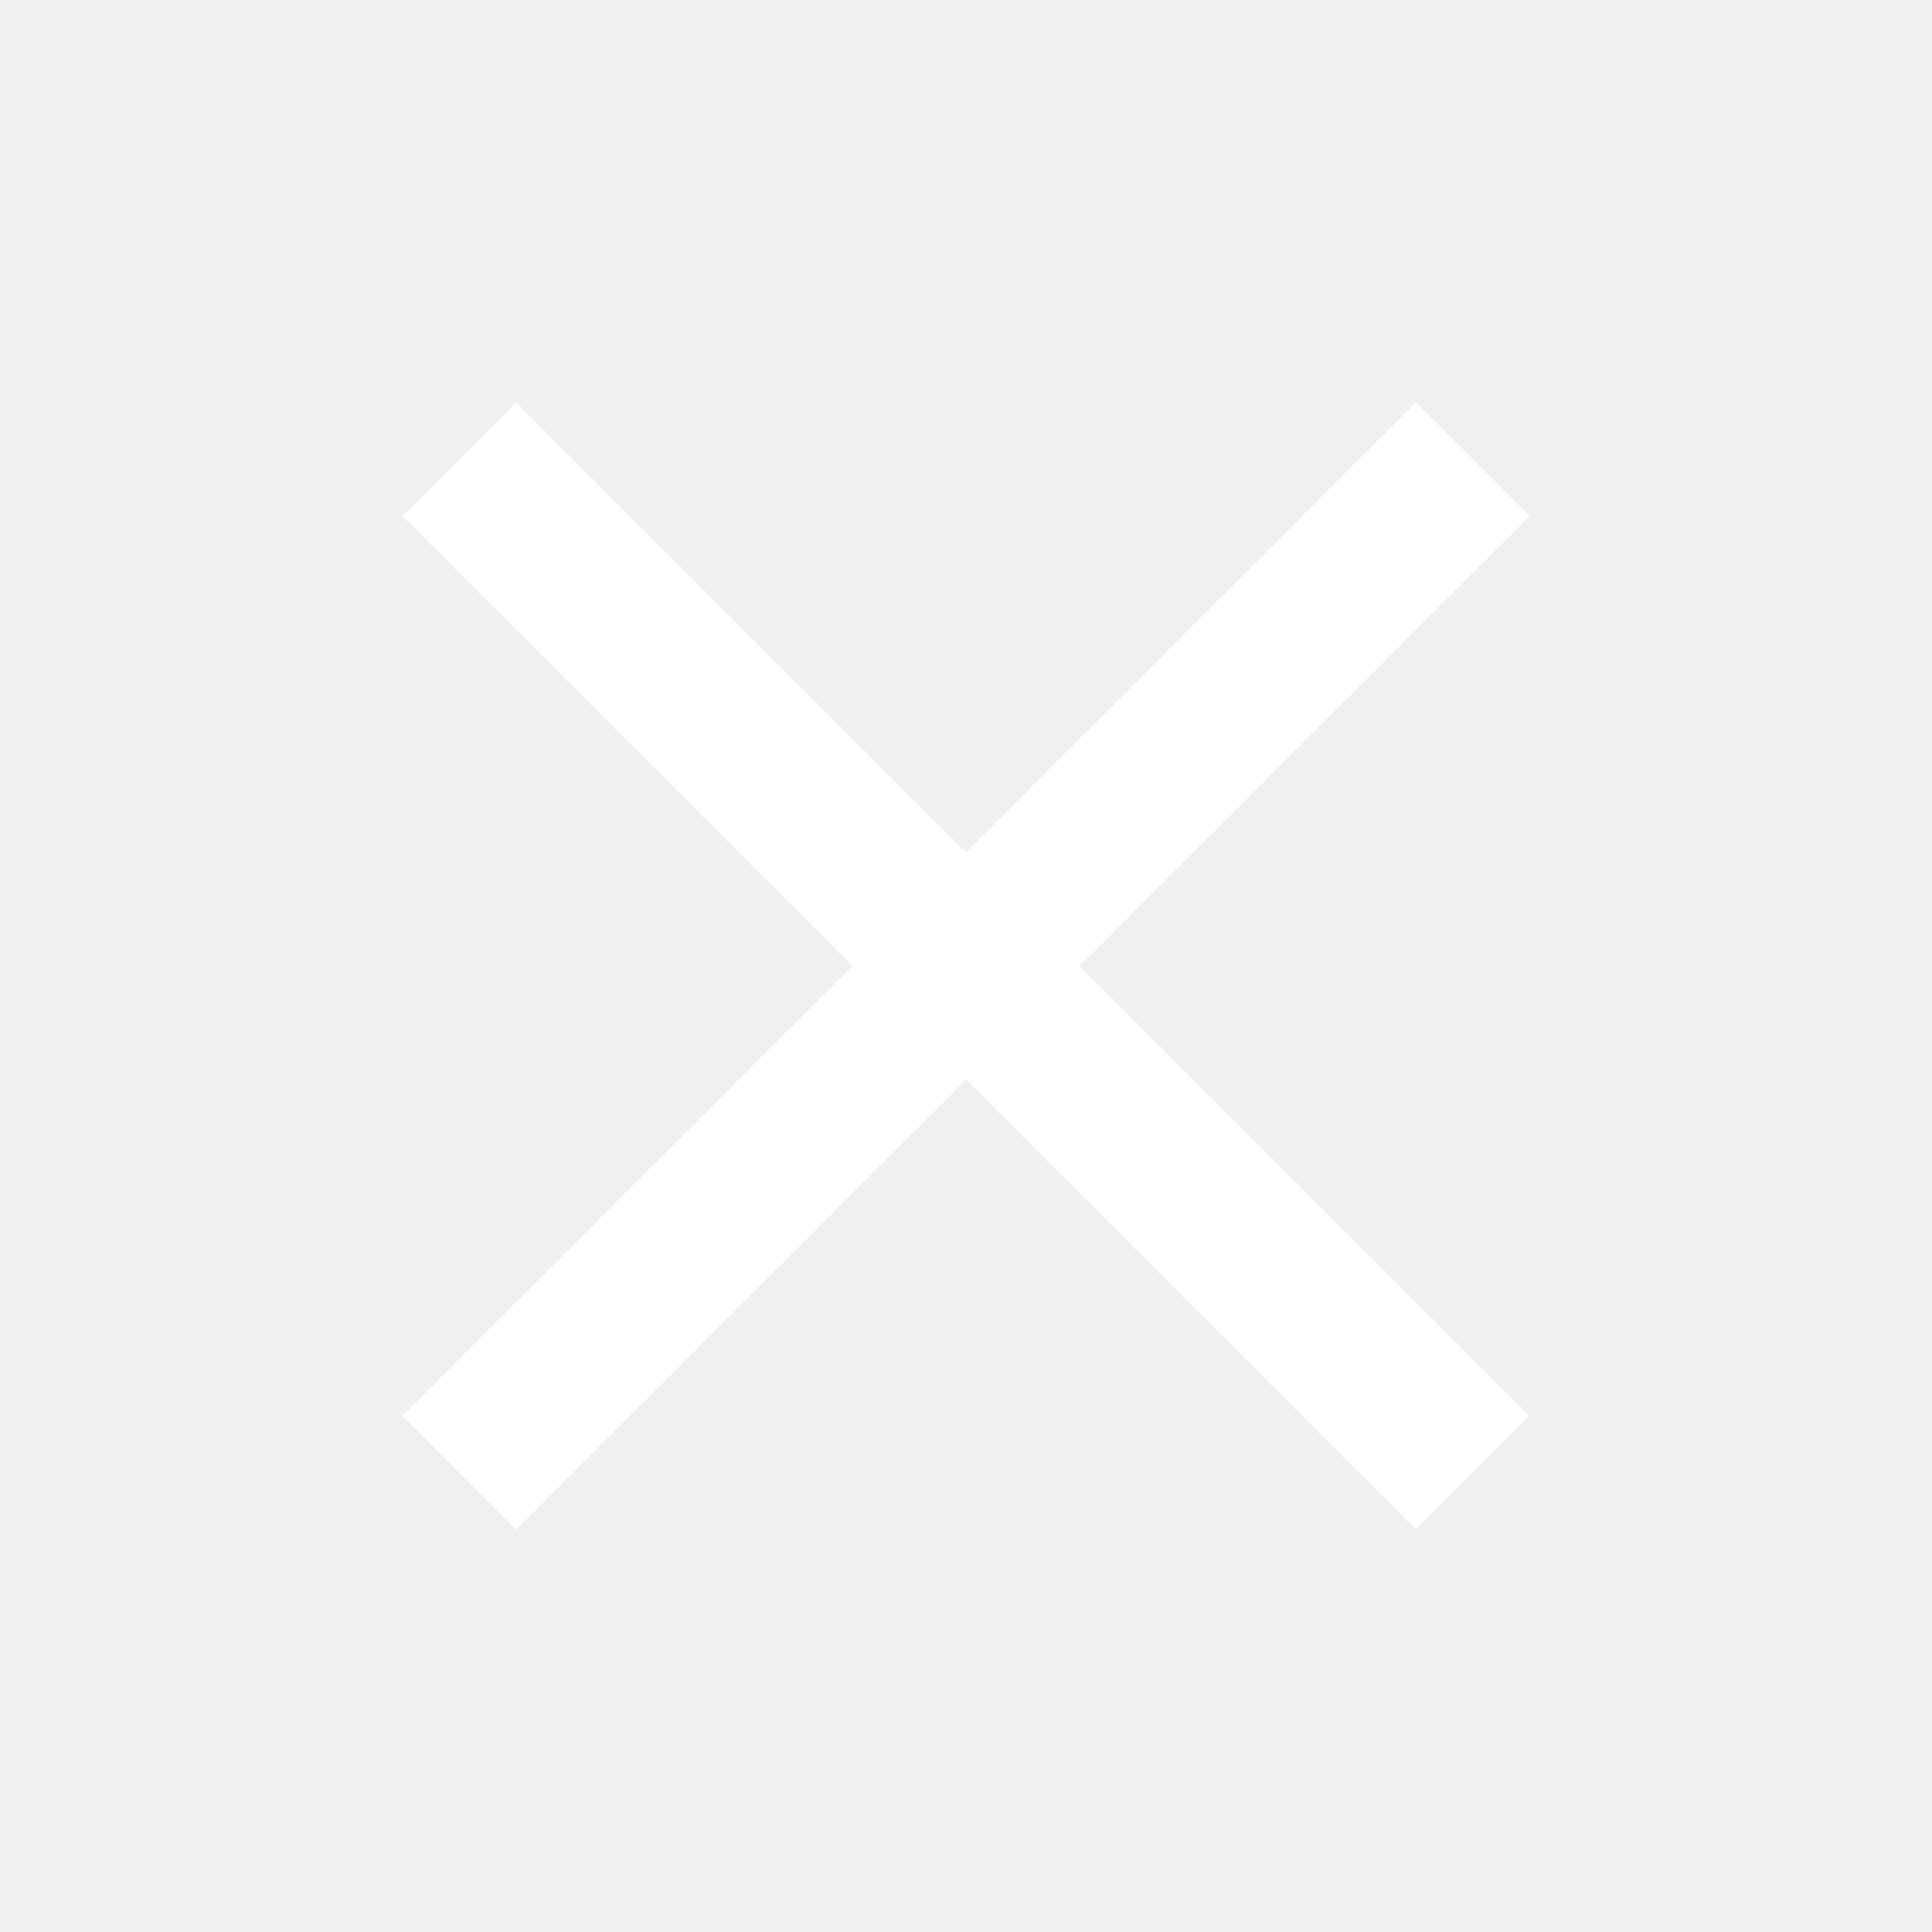
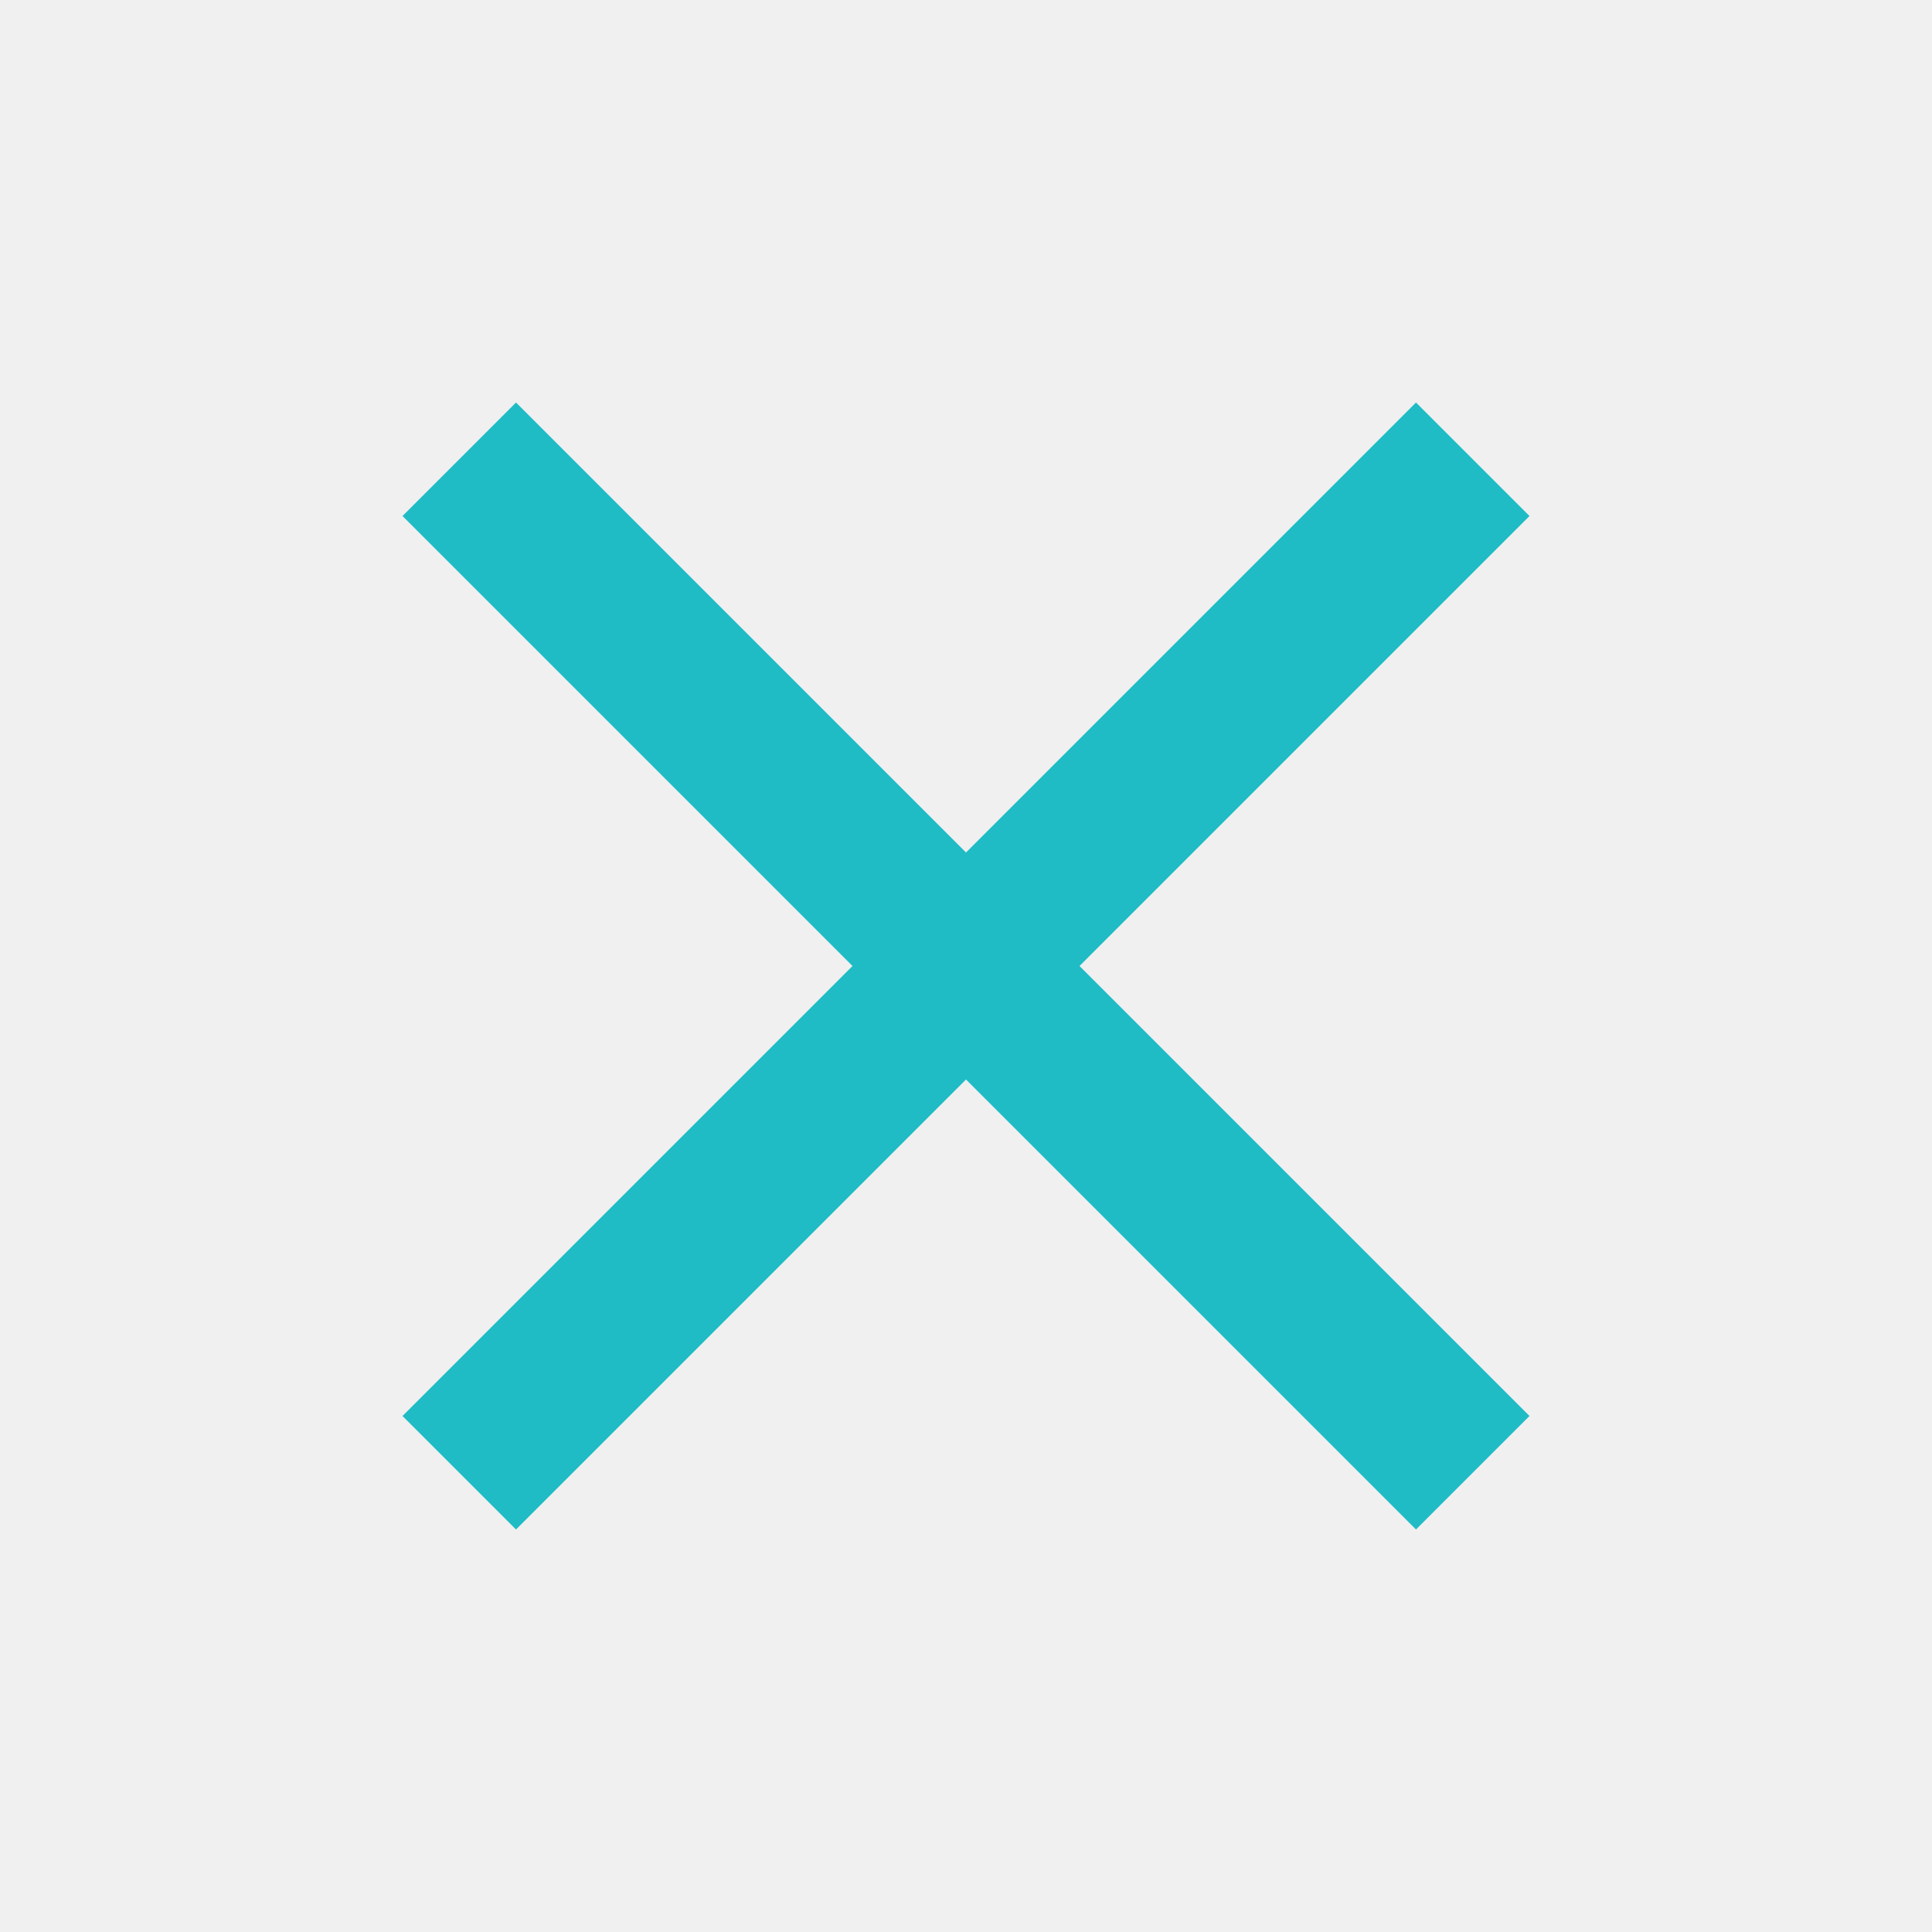
<svg xmlns="http://www.w3.org/2000/svg" width="24" height="24" viewBox="0 0 24 24">
-   <path d="M19 6.41L17.59 5 12 10.59 6.41 5 5 6.41 10.59 12 5 17.59 6.41 19 12 13.41 17.59 19 19 17.59 13.41 12z" fill="#fff" />
+   <path d="M19 6.41L17.59 5 12 10.59 6.41 5 5 6.41 10.59 12 5 17.59 6.41 19 12 13.41 17.59 19 19 17.59 13.41 12z" fill="#20bcc6" />
  <path d="M0 0h24v24H0z" fill="none" />
</svg>
